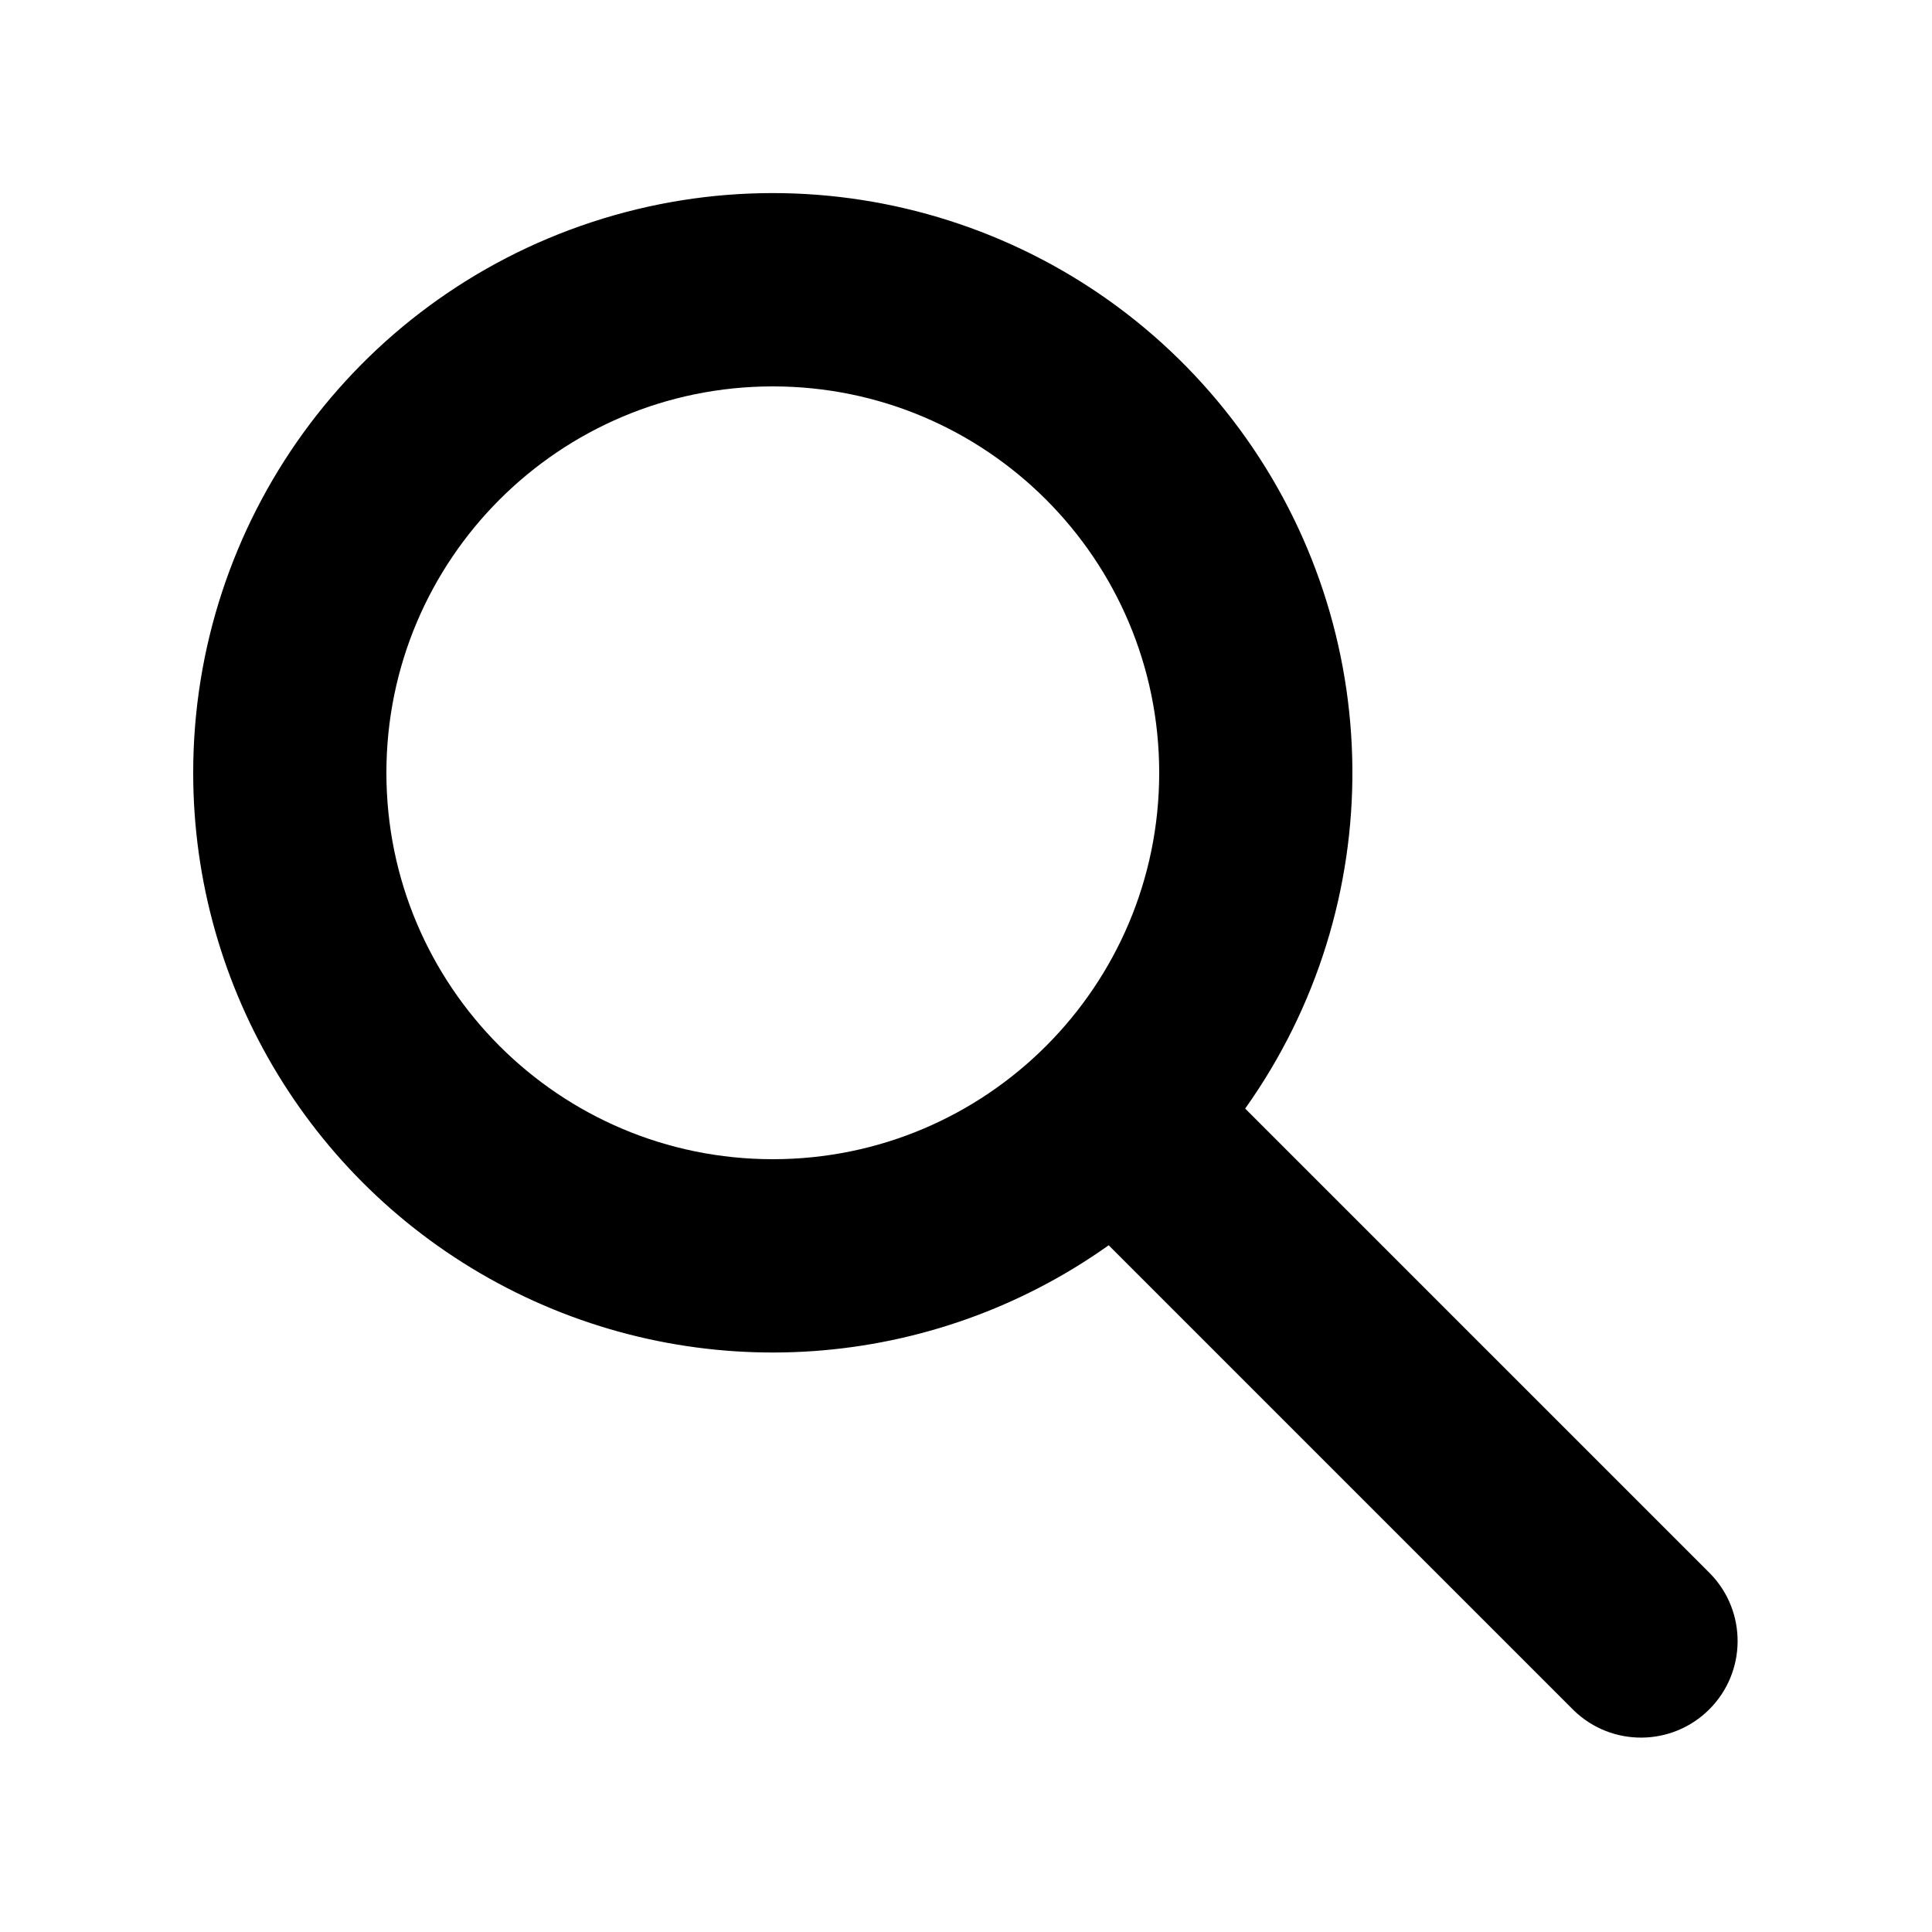
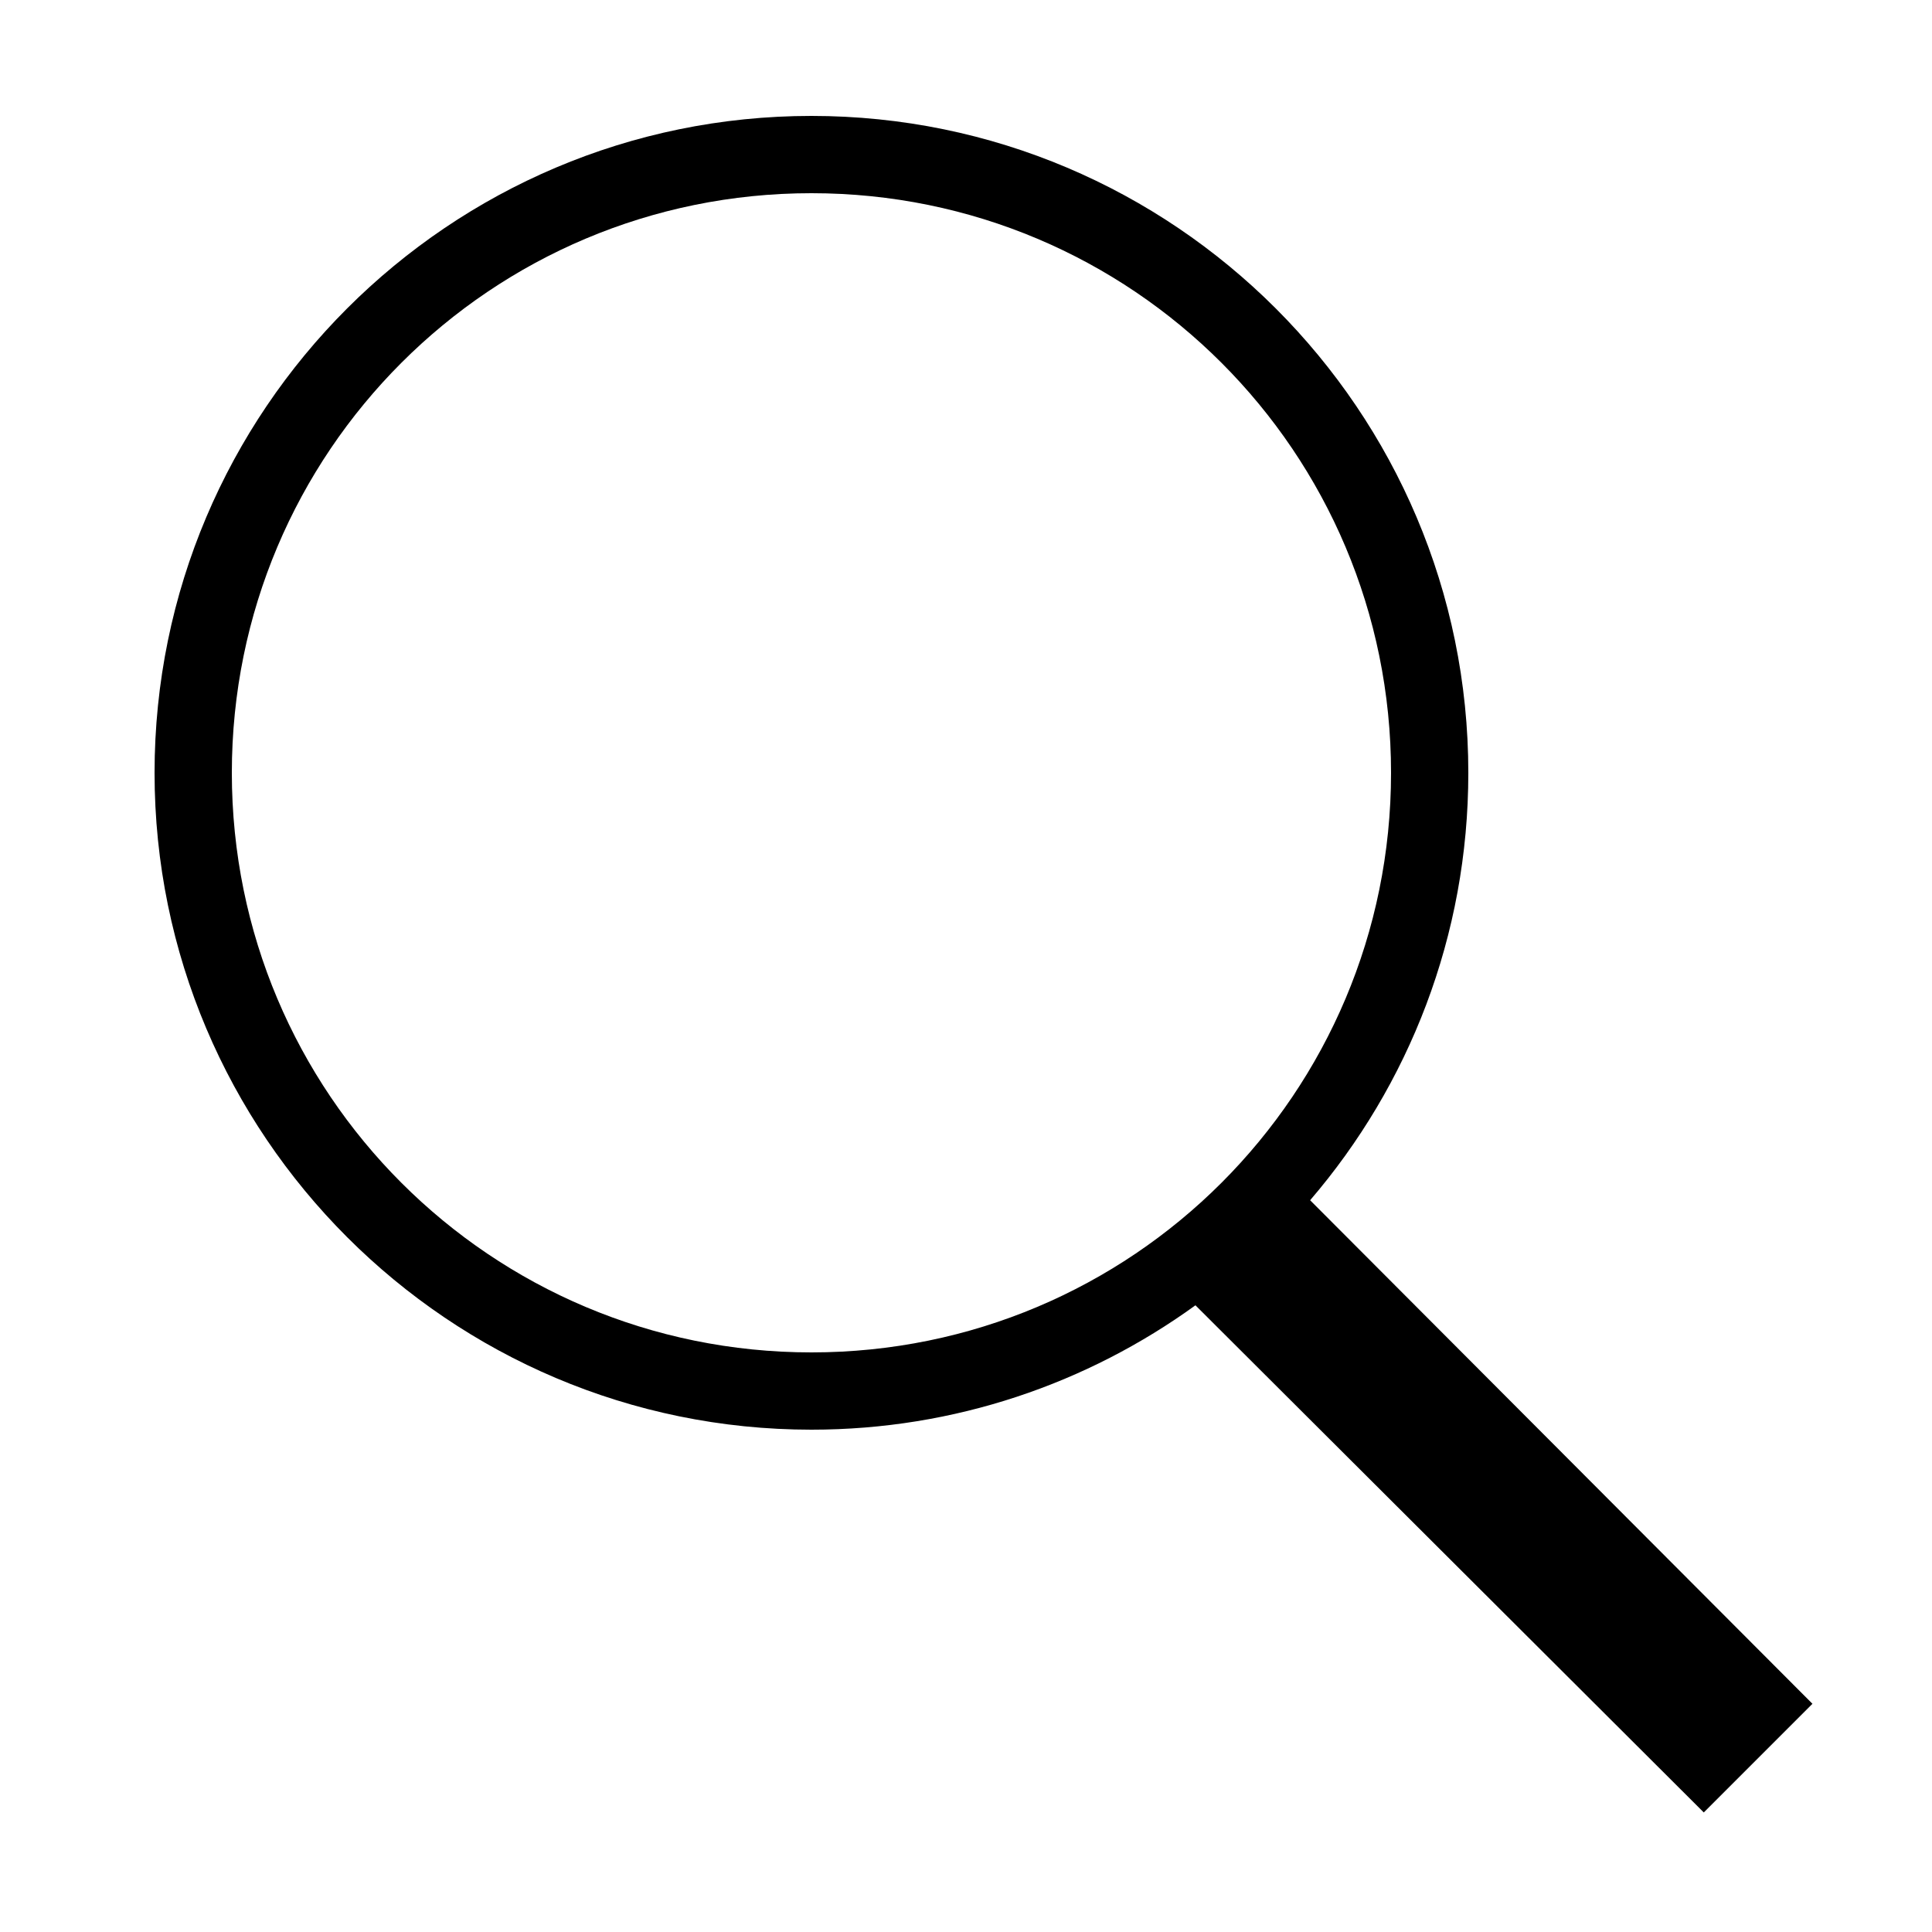
- <svg aria-hidden="true" fill="currentColor" viewBox="0 0 20 20">
-   <path fill-rule="evenodd" d="M8 4a4 4 0 100 8 4 4 0 000-8zM2 8a6 6 0 1110.89 3.476l4.817 4.817a1 1 0 01-1.414 1.414l-4.816-4.816A6 6 0 012 8z" clip-rule="evenodd" />
+ <svg xmlns="http://www.w3.org/2000/svg" viewBox="0 0 50 50" width="50px" height="50px">
+   <path d="M 21 3 C 11.621 3 4 10.621 4 20 C 4 29.379 11.621 37 21 37 C 24.711 37 28.141 35.805 30.938 33.781 L 44.094 46.906 L 46.906 44.094 L 33.906 31.062 C 36.461 28.086 38 24.223 38 20 C 38 10.621 30.379 3 21 3 Z M 21 5 C 29.297 5 36 11.703 36 20 C 36 28.297 29.297 35 21 35 C 12.703 35 6 28.297 6 20 C 6 11.703 12.703 5 21 5 Z" />
</svg>
